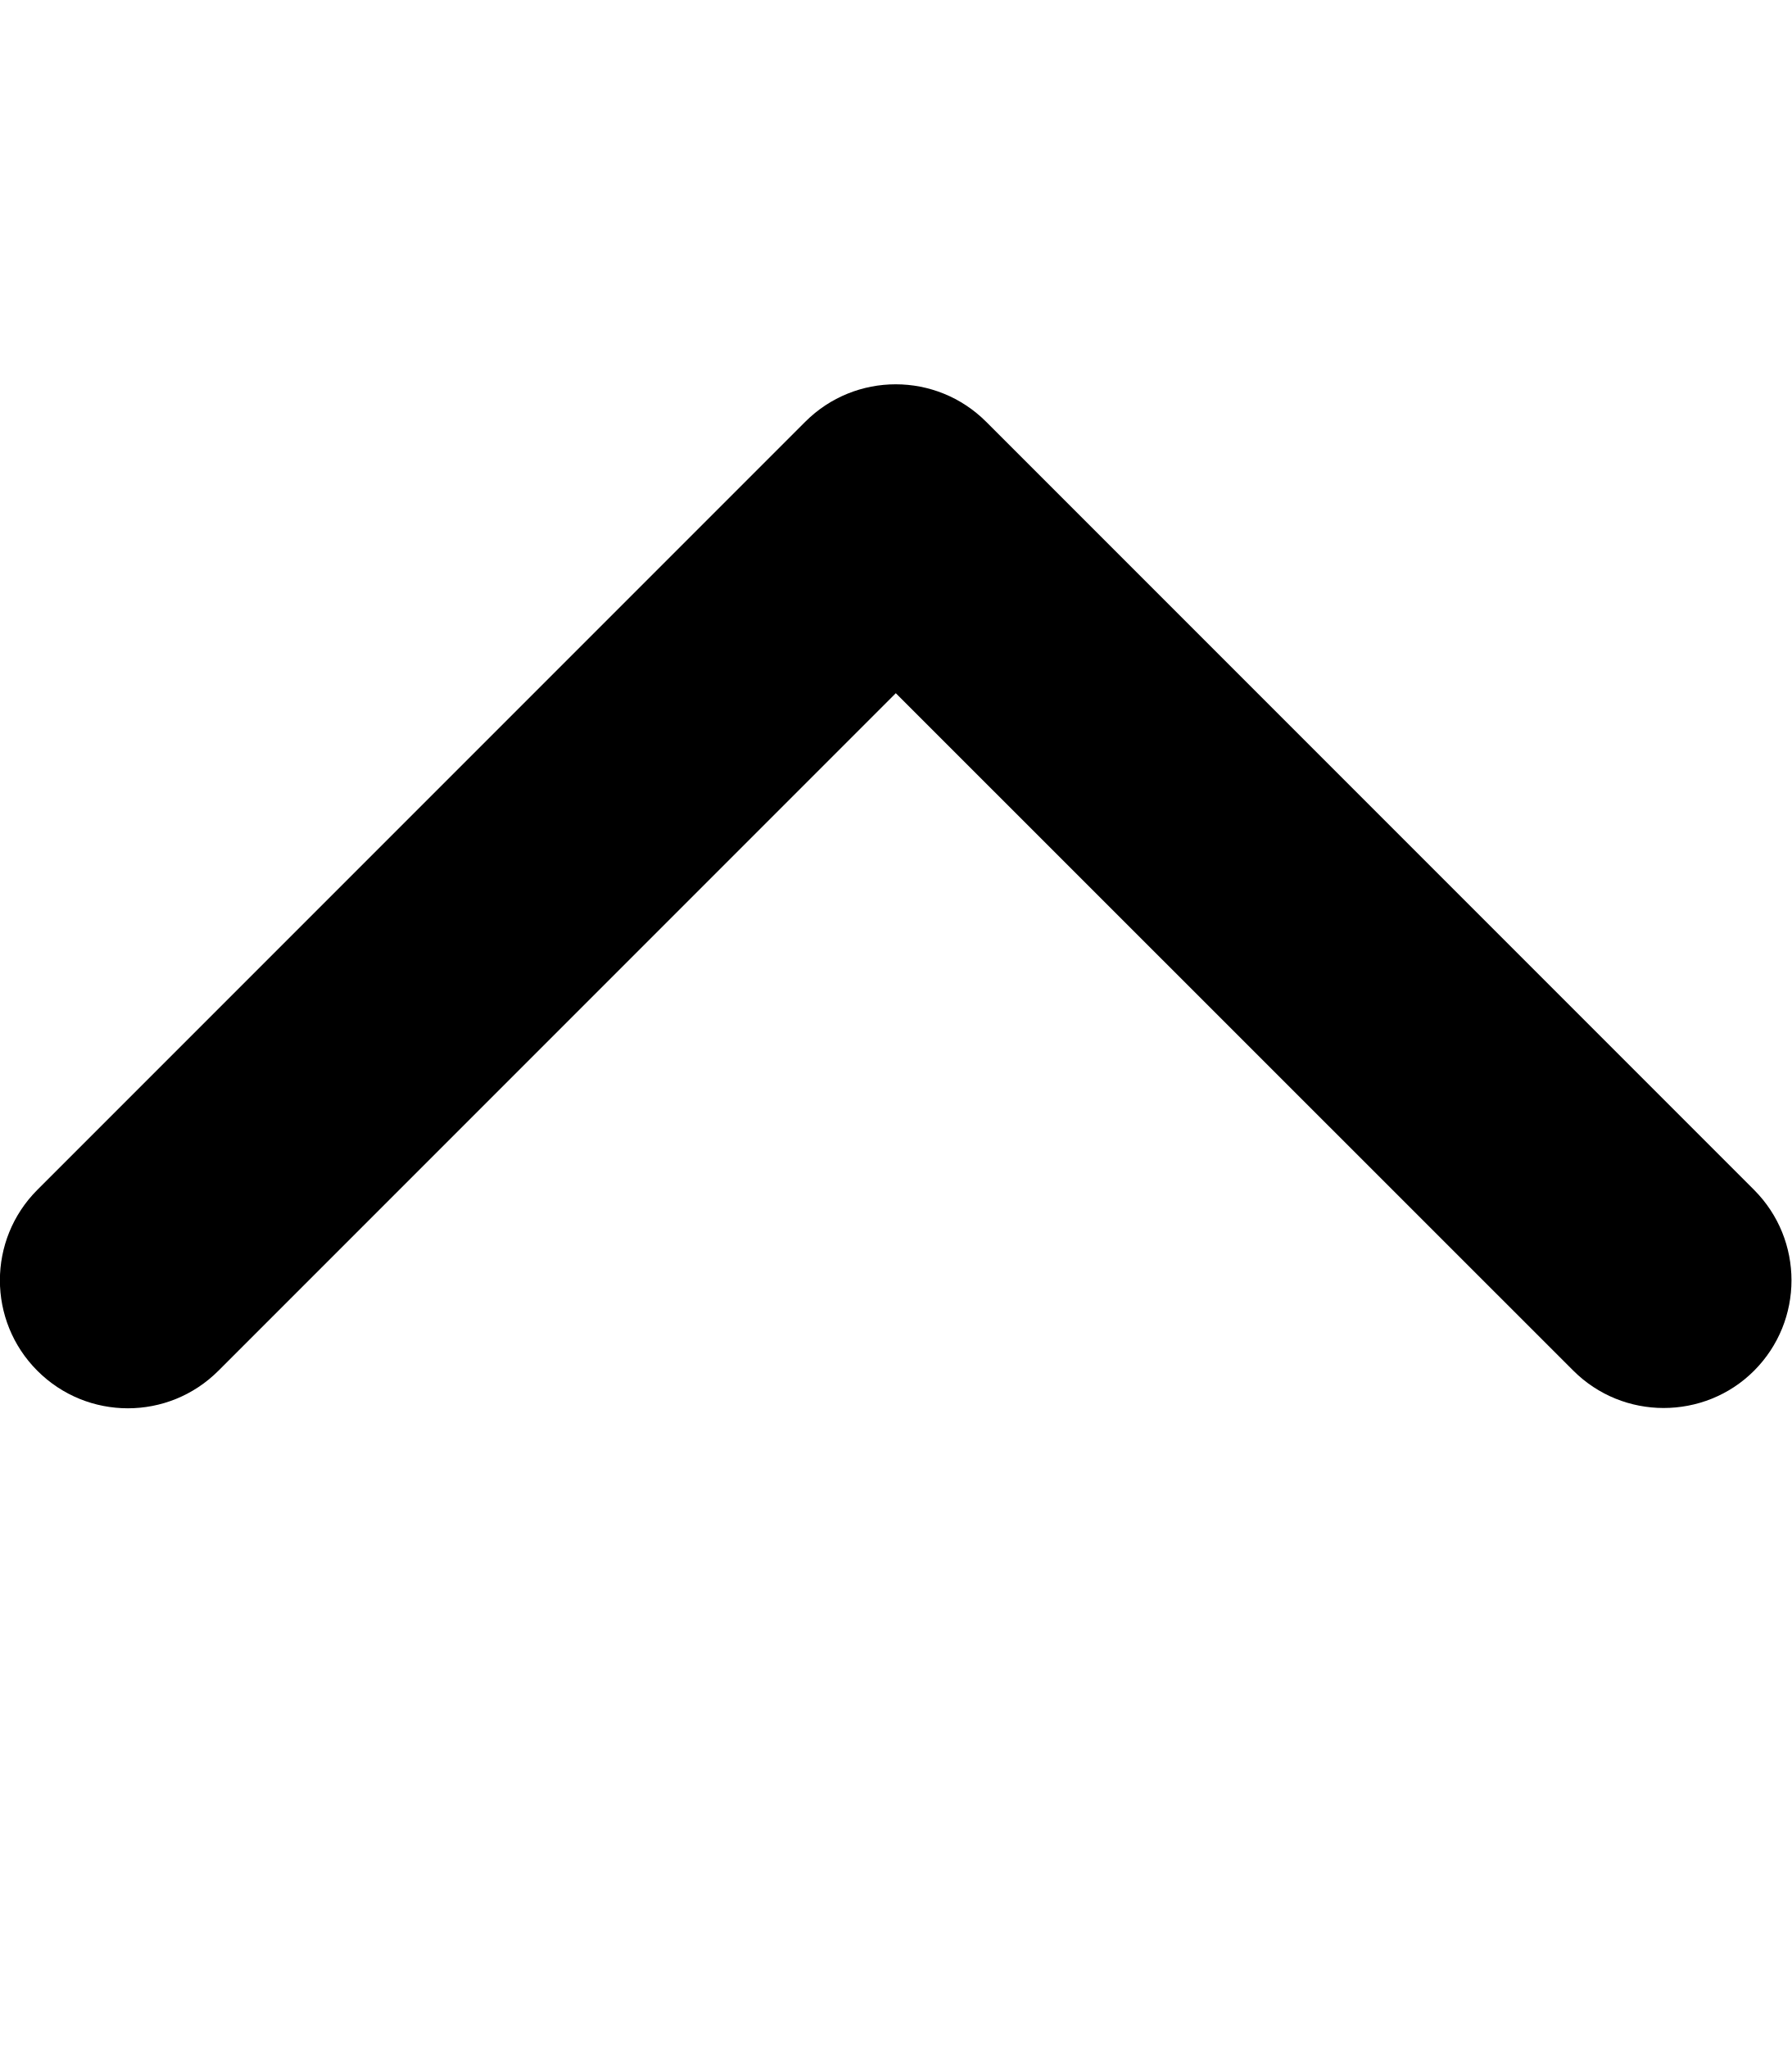
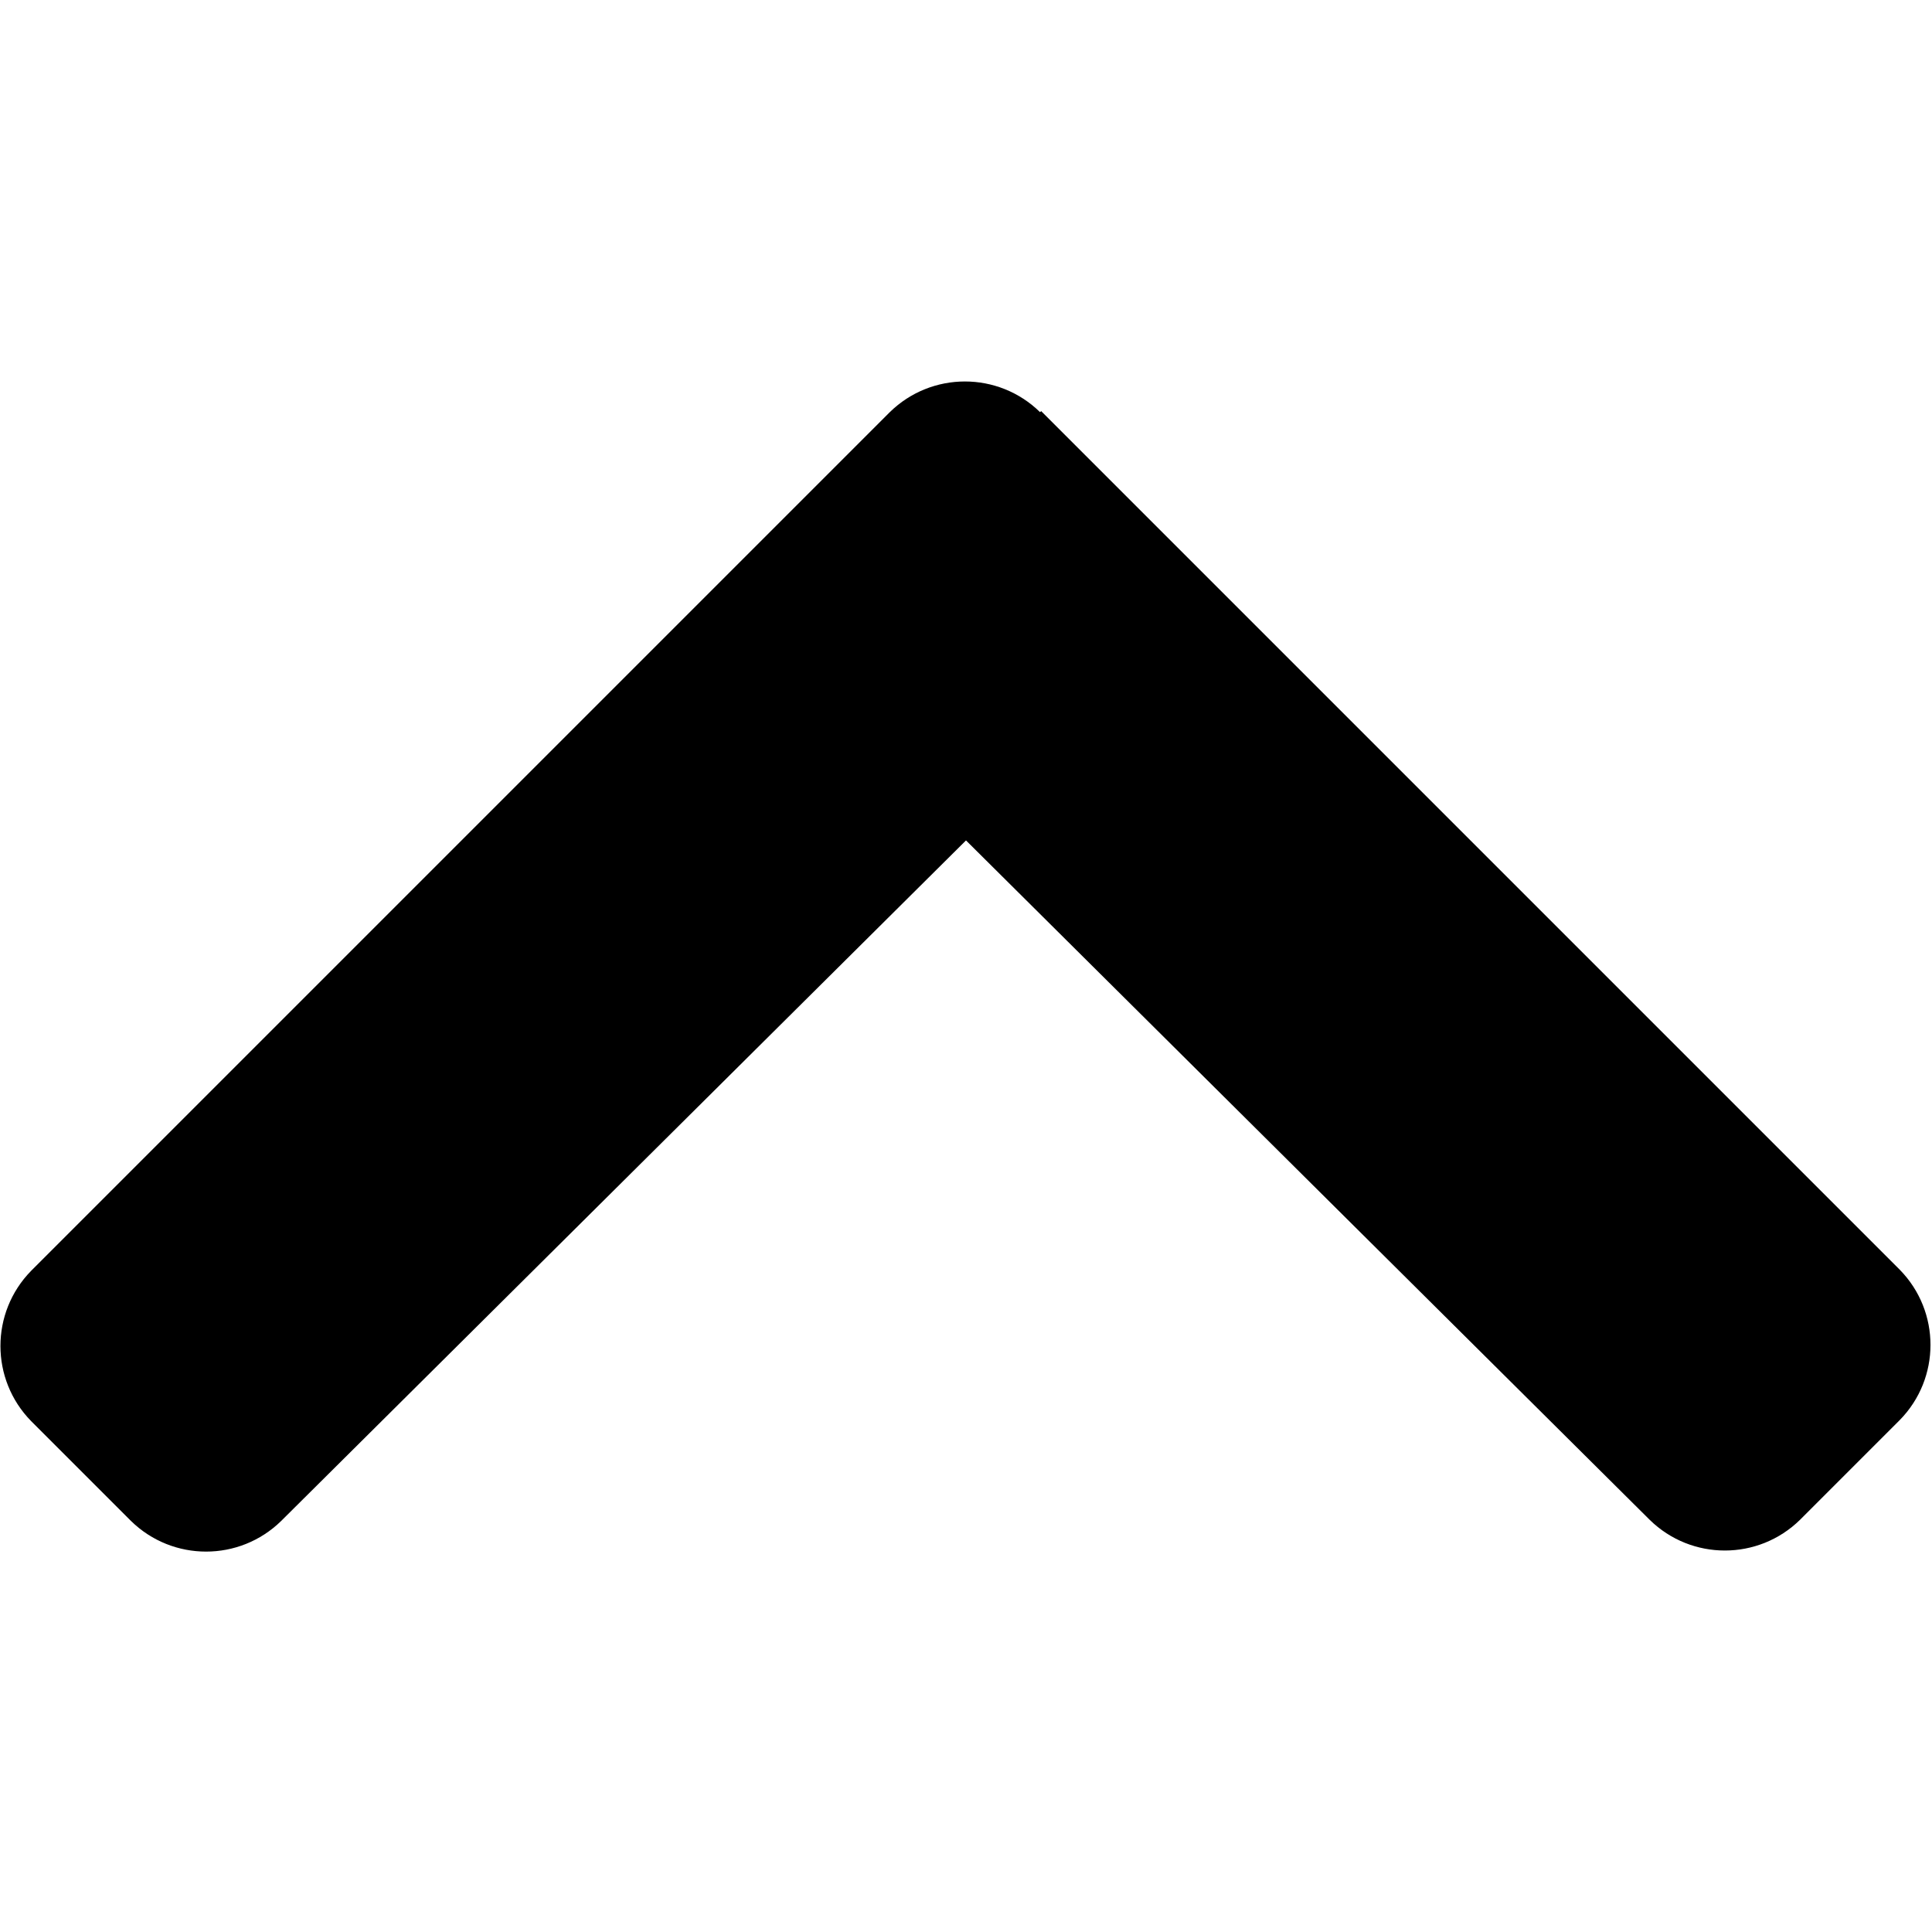
- <svg xmlns="http://www.w3.org/2000/svg" aria-hidden="true" focusable="false" role="img" viewBox="0 0 448 512">
-   <path d="M416 352c-8.188 0-16.38-3.125-22.62-9.375L224 173.3l-169.4 169.4c-12.5 12.5-32.75 12.5-45.25 0s-12.5-32.75 0-45.25l192-192c12.5-12.5 32.75-12.5 45.25 0l192 192c12.5 12.5 12.5 32.75 0 45.25C432.4 348.9 424.2 352 416 352z" />
+ <svg xmlns="http://www.w3.org/2000/svg" aria-hidden="true" focusable="false" role="img" viewBox="0 0 18 18">
+   <path d="M9.7,3.83l8,8a1,1,0,0,1,0,1.4l-.93.93a1,1,0,0,1-1.4,0L9,7.83,2.62,14.17a1,1,0,0,1-1.4,0l-.93-.93a1,1,0,0,1,0-1.4l8-8a1,1,0,0,1,1.4,0Z" />
</svg>
